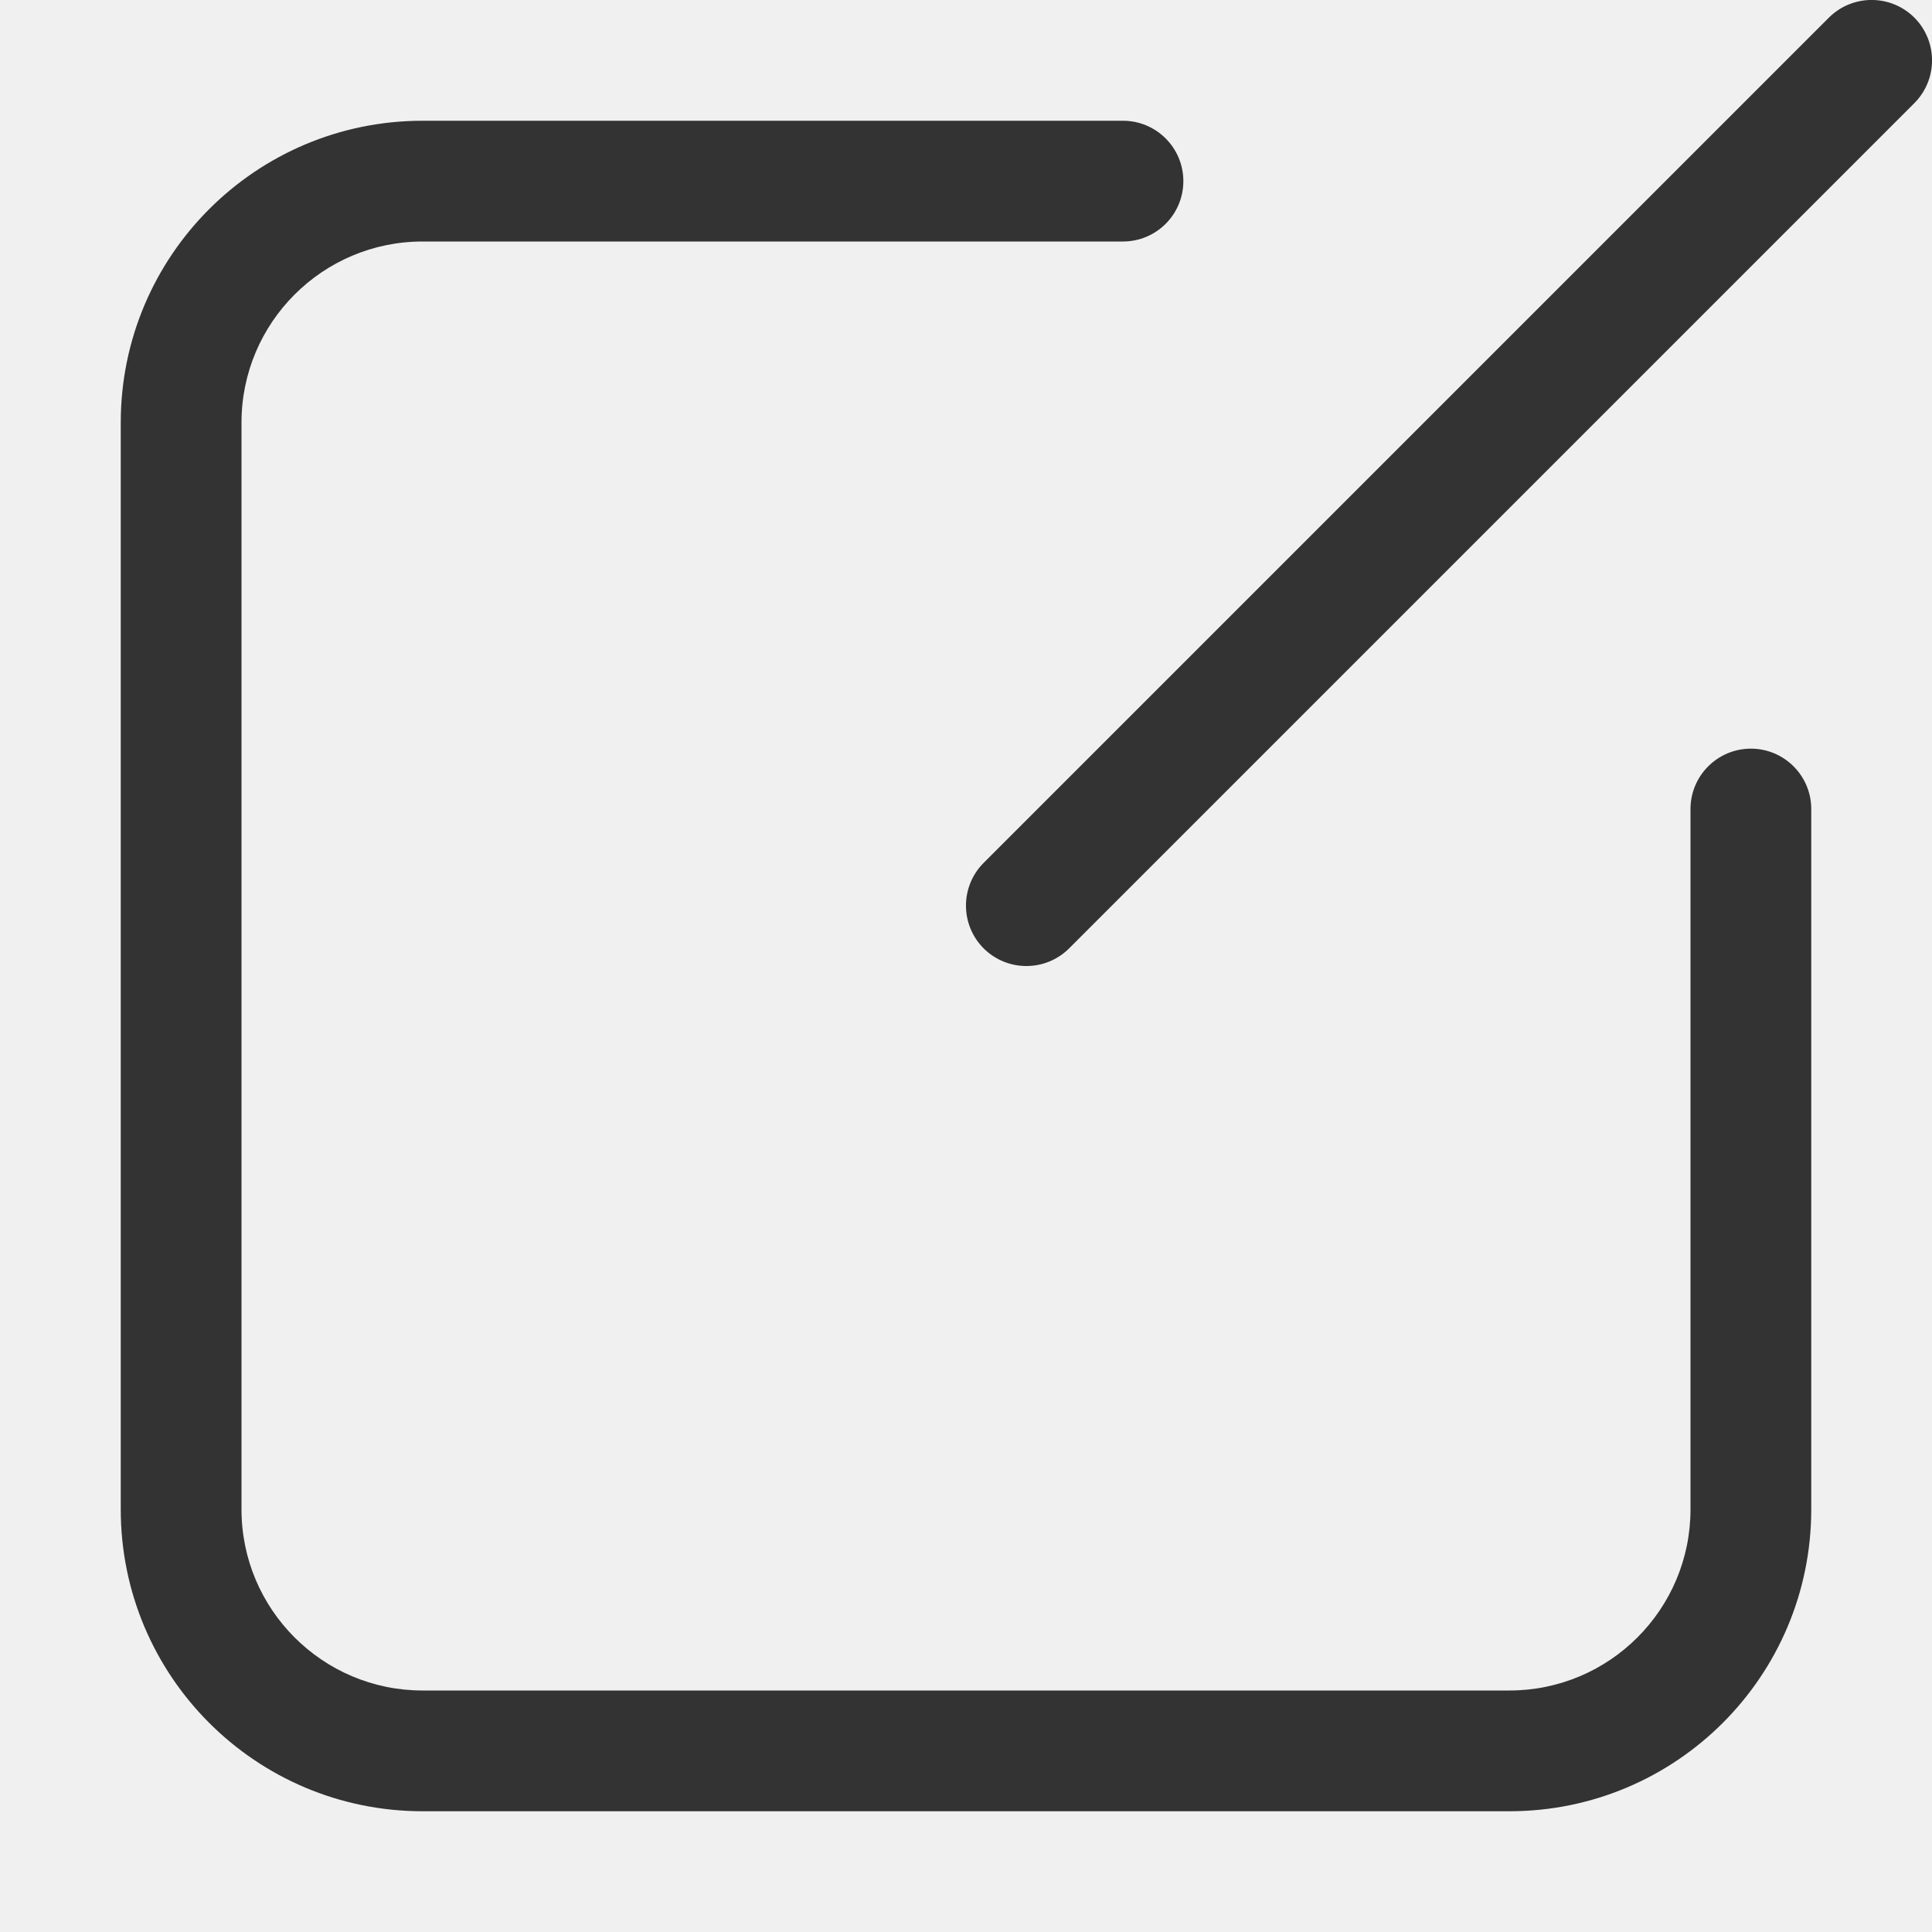
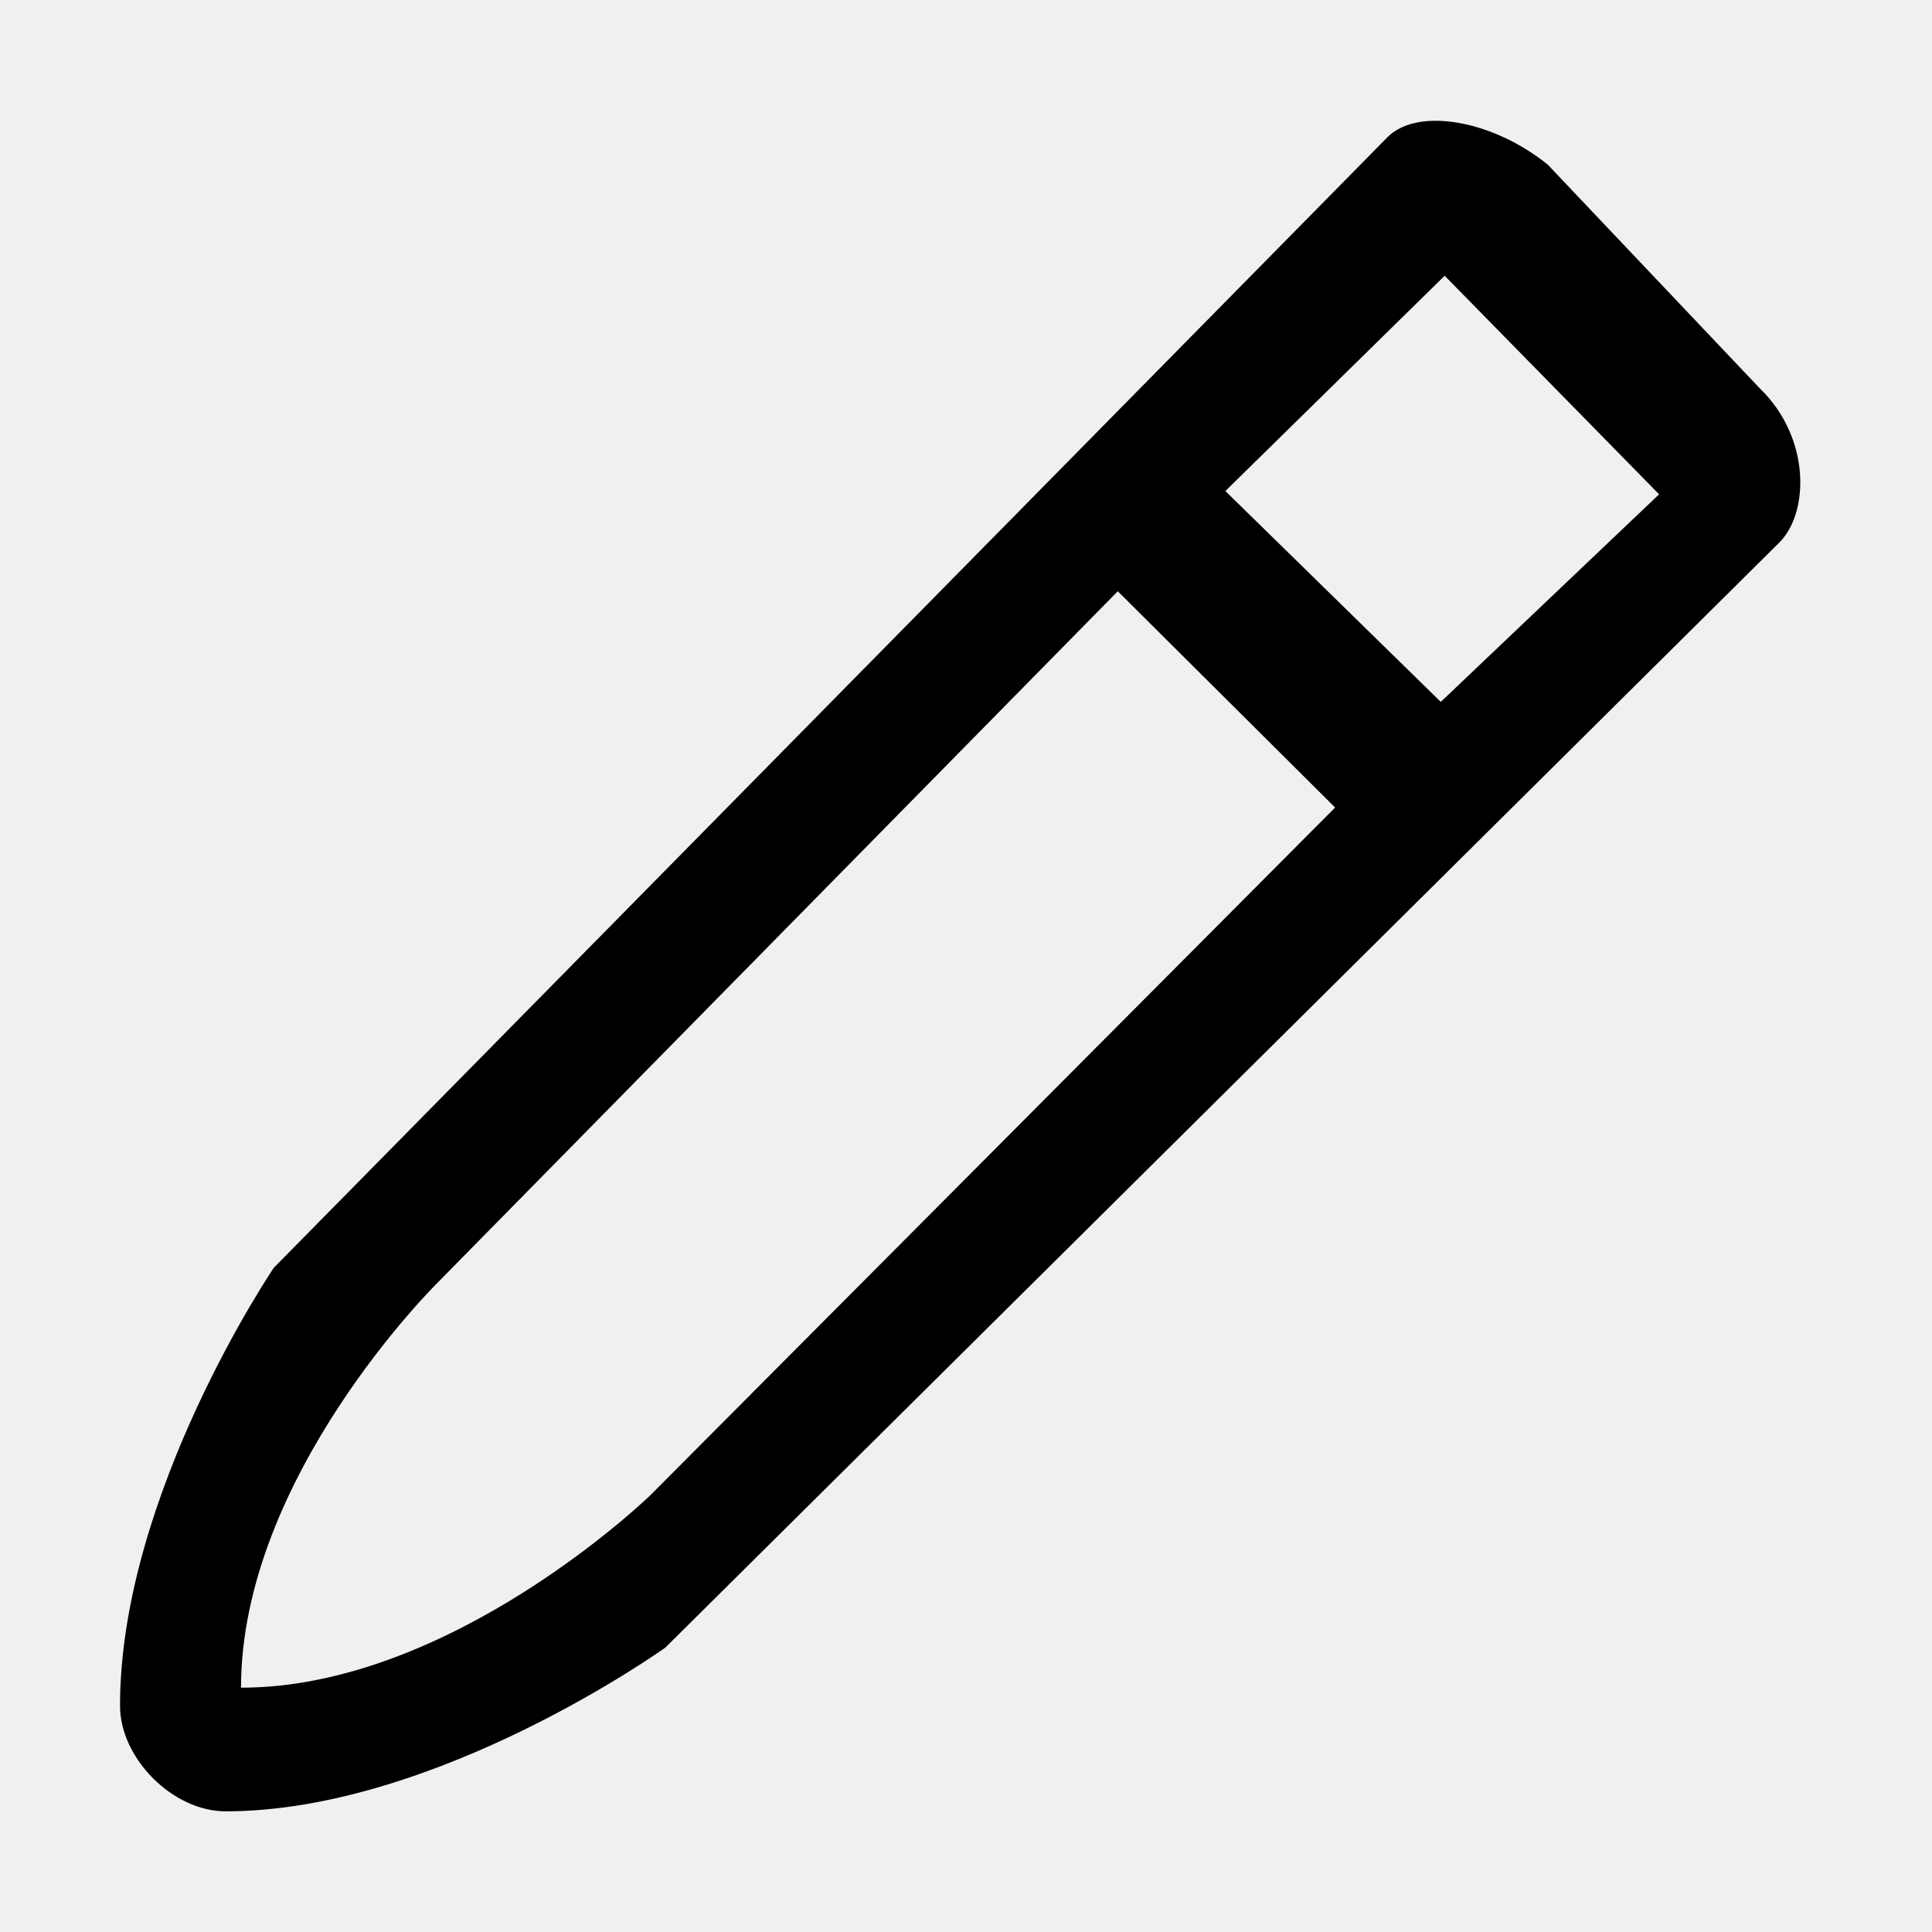
- <svg xmlns="http://www.w3.org/2000/svg" width="16" height="16" viewBox="0 0 16 16">
-   <path fill="#333" d="M9.3,1 C9.576,1 9.8,1.224 9.8,1.5 C9.8,1.776 9.576,2 9.3,2 L3.5,2 C2.672,2 2,2.672 2,3.5 L2,12.5 C2,13.328 2.672,14 3.5,14 L12.5,14 C13.328,14 14,13.328 14,12.5 L14,6.7 C14,6.424 14.224,6.2 14.5,6.2 C14.776,6.2 15,6.424 15,6.7 L15,12.5 C15,13.881 13.881,15 12.5,15 L3.5,15 C2.119,15 1,13.881 1,12.5 L1,3.5 C1,2.119 2.119,1 3.5,1 L9.3,1 Z M15.146,0.146 C15.342,-0.049 15.658,-0.049 15.854,0.146 C16.049,0.342 16.049,0.658 15.854,0.854 L8.854,7.854 C8.658,8.049 8.342,8.049 8.146,7.854 C7.951,7.658 7.951,7.342 8.146,7.146 L15.146,0.146 Z" />
+ <svg xmlns="http://www.w3.org/2000/svg" xmlns:xlink="http://www.w3.org/1999/xlink" width="16px" height="16px" viewBox="0 0 16 16" version="1.1">
+   <defs>
+     <path d="M5.51,2.356 L14.729,11.501 C14.987,11.749 14.994,12.376 14.579,12.779 L12.818,14.637 C12.369,15.001 11.749,15.117 11.494,14.868 L2.268,5.502 C2.268,5.502 0.994,3.625 0.994,1.875 C0.994,1.438 1.431,1 1.869,1 C3.619,1 5.51,2.356 5.51,2.356 Z M11.964,13.717 L13.74,11.907 L11.932,10.188 L10.148,11.934 L11.964,13.717 Z M1.996,2.024 C1.996,3.774 3.622,5.376 3.622,5.376 L9.257,11.104 L11.057,9.313 L5.386,3.618 C5.386,3.618 3.746,2.024 1.996,2.024 Z" id="path-1" />
+   </defs>
+   <g id="edit" stroke="none" stroke-width="1" fill="none" fill-rule="evenodd">
+     <mask id="mask-2" fill="white">
+       <use xlink:href="#path-1" />
+     </mask>
+     <use id="Shape" fill="#000000" transform="translate(7.951515, 8.000314) scale(1, -1) translate(-7.951515, -8.000314) " xlink:href="#path-1" />
+   </g>
</svg>
